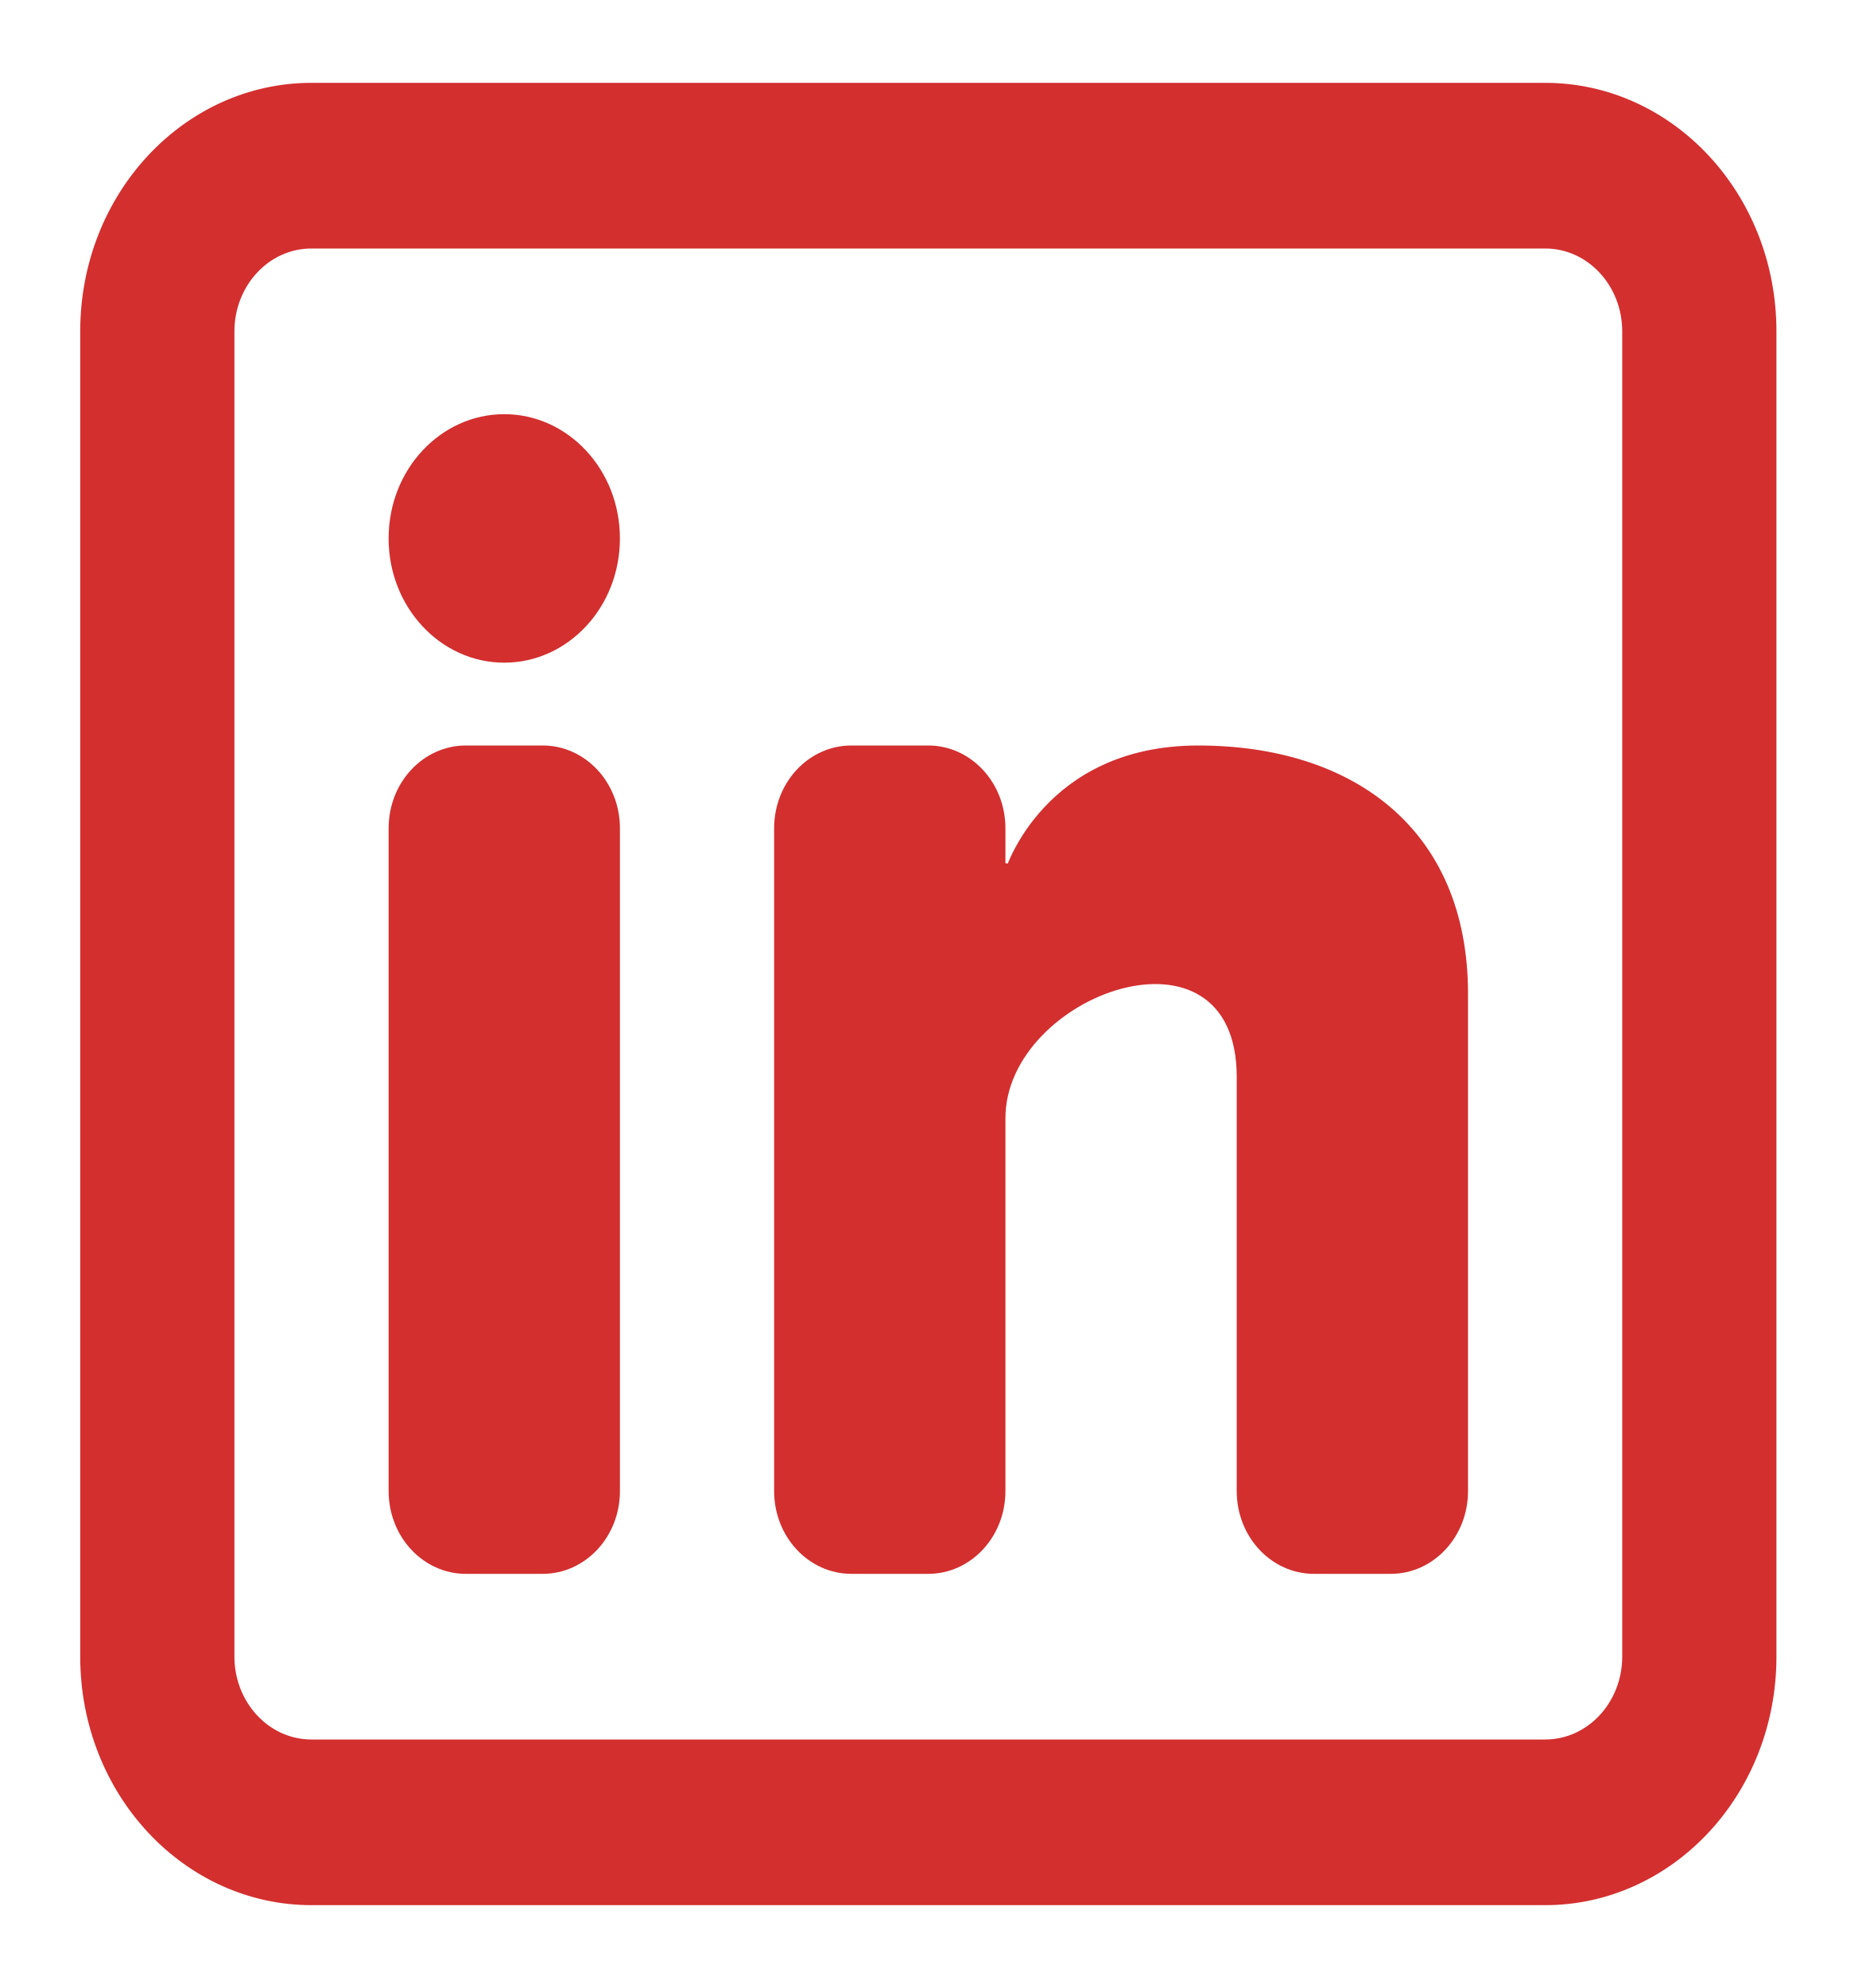
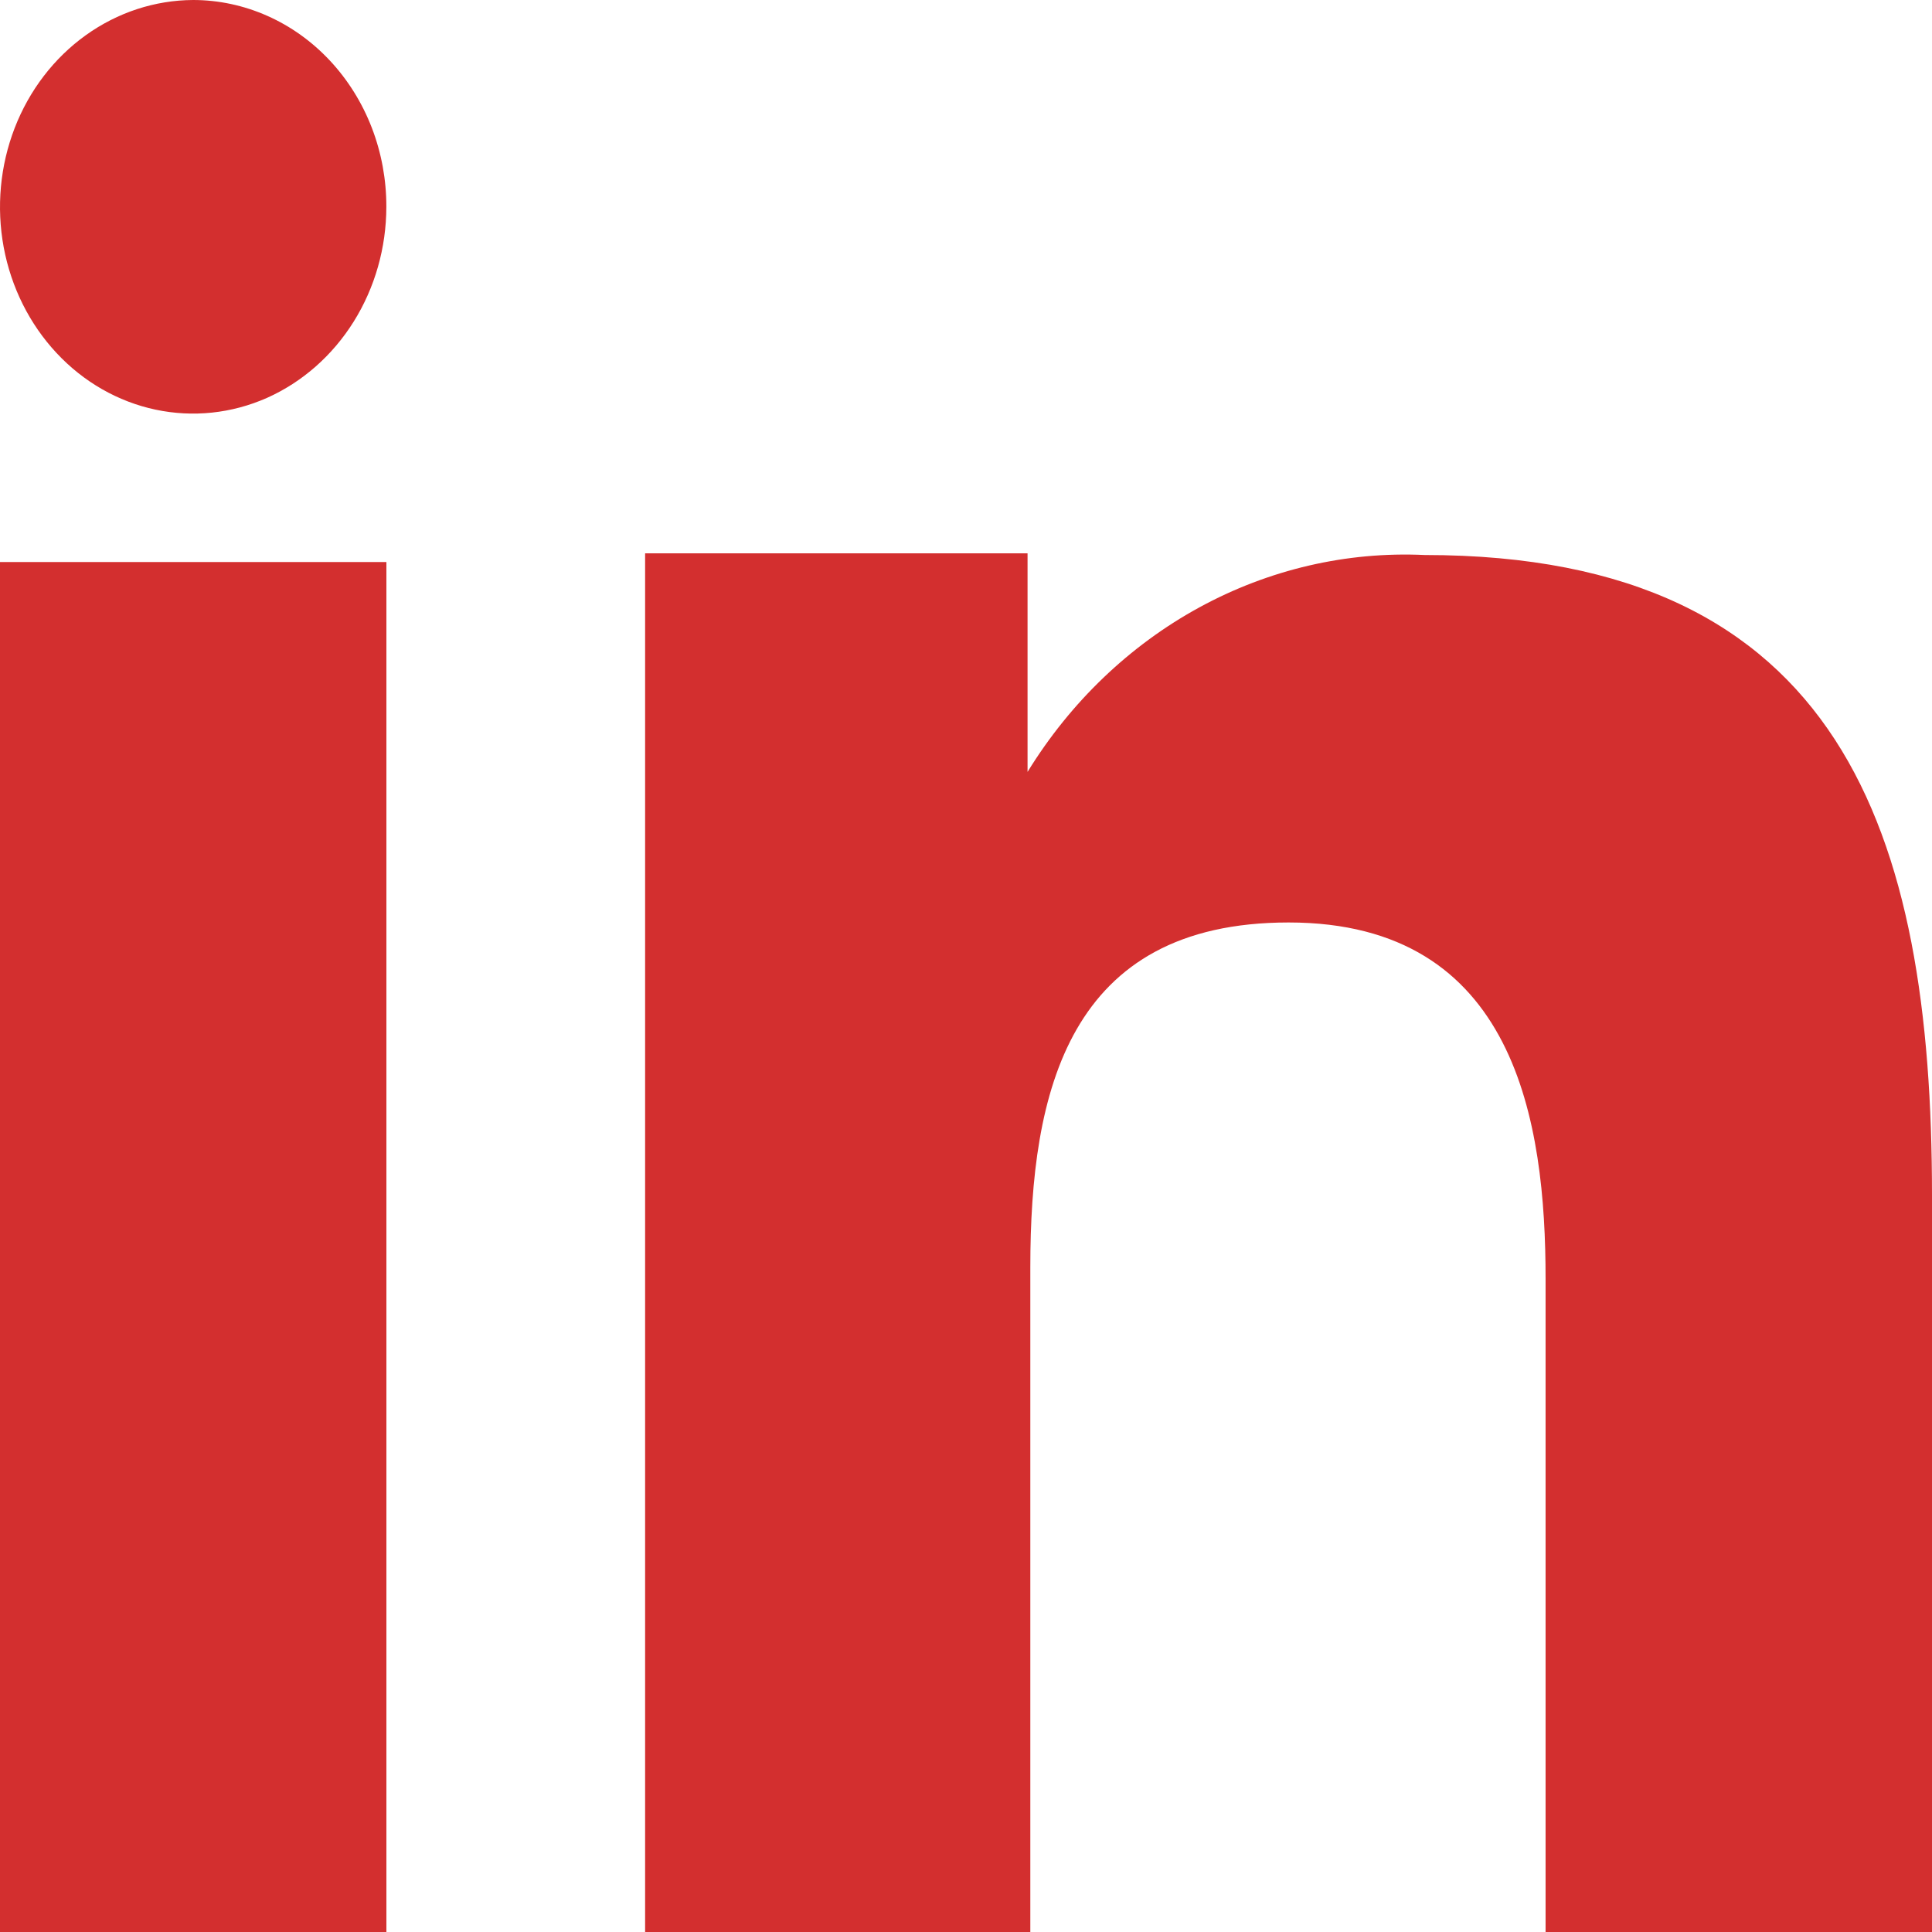
- <svg xmlns="http://www.w3.org/2000/svg" width="122" height="130" viewBox="0 0 122 130" fill="none">
-   <path d="M25.918 54.167C25.918 51.417 27.985 49.25 30.46 49.25H35.503C37.979 49.25 40.046 51.417 40.046 54.167V97.5C40.046 100.25 37.979 102.417 35.503 102.417H30.46C27.985 102.417 25.918 100.25 25.918 97.5V54.167Z" fill="#D32F2F" stroke="#D32F2F" />
-   <path d="M65.259 56.875L66.234 57.023C66.237 57.024 66.237 57.024 66.237 57.024L66.237 57.023L66.237 57.022L66.241 57.008C66.246 56.996 66.252 56.976 66.261 56.95C66.28 56.896 66.31 56.816 66.352 56.711C66.435 56.502 66.566 56.2 66.755 55.835C67.132 55.105 67.738 54.129 68.646 53.153C70.453 51.212 73.477 49.25 78.366 49.25C83.324 49.25 87.609 50.582 90.647 53.192C93.673 55.792 95.515 59.709 95.515 65V97.5C95.515 100.25 93.448 102.417 90.972 102.417H85.93C83.454 102.417 81.387 100.252 81.387 97.502V70.417C81.387 67.587 80.391 65.707 78.789 64.703C77.213 63.715 75.165 63.649 73.193 64.179C71.215 64.71 69.244 65.857 67.762 67.405C66.279 68.953 65.259 70.933 65.259 73.125V97.5C65.259 100.25 63.192 102.417 60.716 102.417H55.674C53.198 102.417 51.131 100.25 51.131 97.5V54.167C51.131 51.417 53.198 49.25 55.674 49.25H60.716C63.192 49.25 65.259 51.417 65.259 54.167V56.875Z" fill="#D32F2F" stroke="#D32F2F" />
-   <path d="M40.045 35.209C40.045 39.454 36.85 42.834 32.981 42.834C29.113 42.834 25.917 39.454 25.917 35.209C25.917 30.963 29.113 27.584 32.981 27.584C36.85 27.584 40.045 30.963 40.045 35.209Z" fill="#D32F2F" stroke="#D32F2F" />
-   <path d="M101.058 5.917C109.104 5.917 115.686 12.934 115.686 21.667V108.333C115.686 117.066 109.104 124.083 101.058 124.083H20.375C12.329 124.083 5.747 117.066 5.747 108.333V21.667C5.747 12.934 12.329 5.917 20.375 5.917H101.058ZM106.6 21.667C106.6 18.433 104.152 15.75 101.058 15.75H20.375C17.281 15.75 14.832 18.433 14.832 21.667V108.333C14.832 111.567 17.281 114.25 20.375 114.25H101.058C104.152 114.25 106.6 111.567 106.6 108.333V21.667Z" fill="#D32F2F" stroke="#D32F2F" />
+ <svg xmlns="http://www.w3.org/2000/svg" width="100" height="100" viewBox="0 0 100 100" fill="none">
+   <path fill-rule="evenodd" clip-rule="evenodd" d="M53.186 28.64V39.953C55.406 36.344 58.467 33.411 62.07 31.443C65.673 29.475 69.693 28.539 73.737 28.727C95.331 28.727 100 43.127 100 61.86V100H79.999V66.187C79.999 58.12 78.474 47.747 66.699 47.747C55.279 47.747 53.329 56.527 53.329 65.587V100H33.391V28.64H53.186ZM19.997 10.707C19.994 12.82 19.407 14.886 18.309 16.644C17.21 18.403 15.649 19.777 13.822 20.593C11.995 21.403 9.984 21.615 8.044 21.202C6.104 20.789 4.323 19.769 2.928 18.273C1.53 16.776 0.578 14.872 0.192 12.8C-0.193 10.727 0.004 8.58 0.759 6.627C1.515 4.674 2.795 3.003 4.438 1.824C6.082 0.644 8.016 0.01 9.997 0C11.313 0.001 12.616 0.279 13.831 0.818C15.047 1.356 16.15 2.146 17.079 3.14C18.008 4.135 18.744 5.315 19.245 6.613C19.745 7.912 20.001 9.303 19.997 10.707Z" fill="#D32F2F" />
+   <path d="M20 29.091H0V100H20V29.091Z" fill="#D32F2F" />
</svg>
